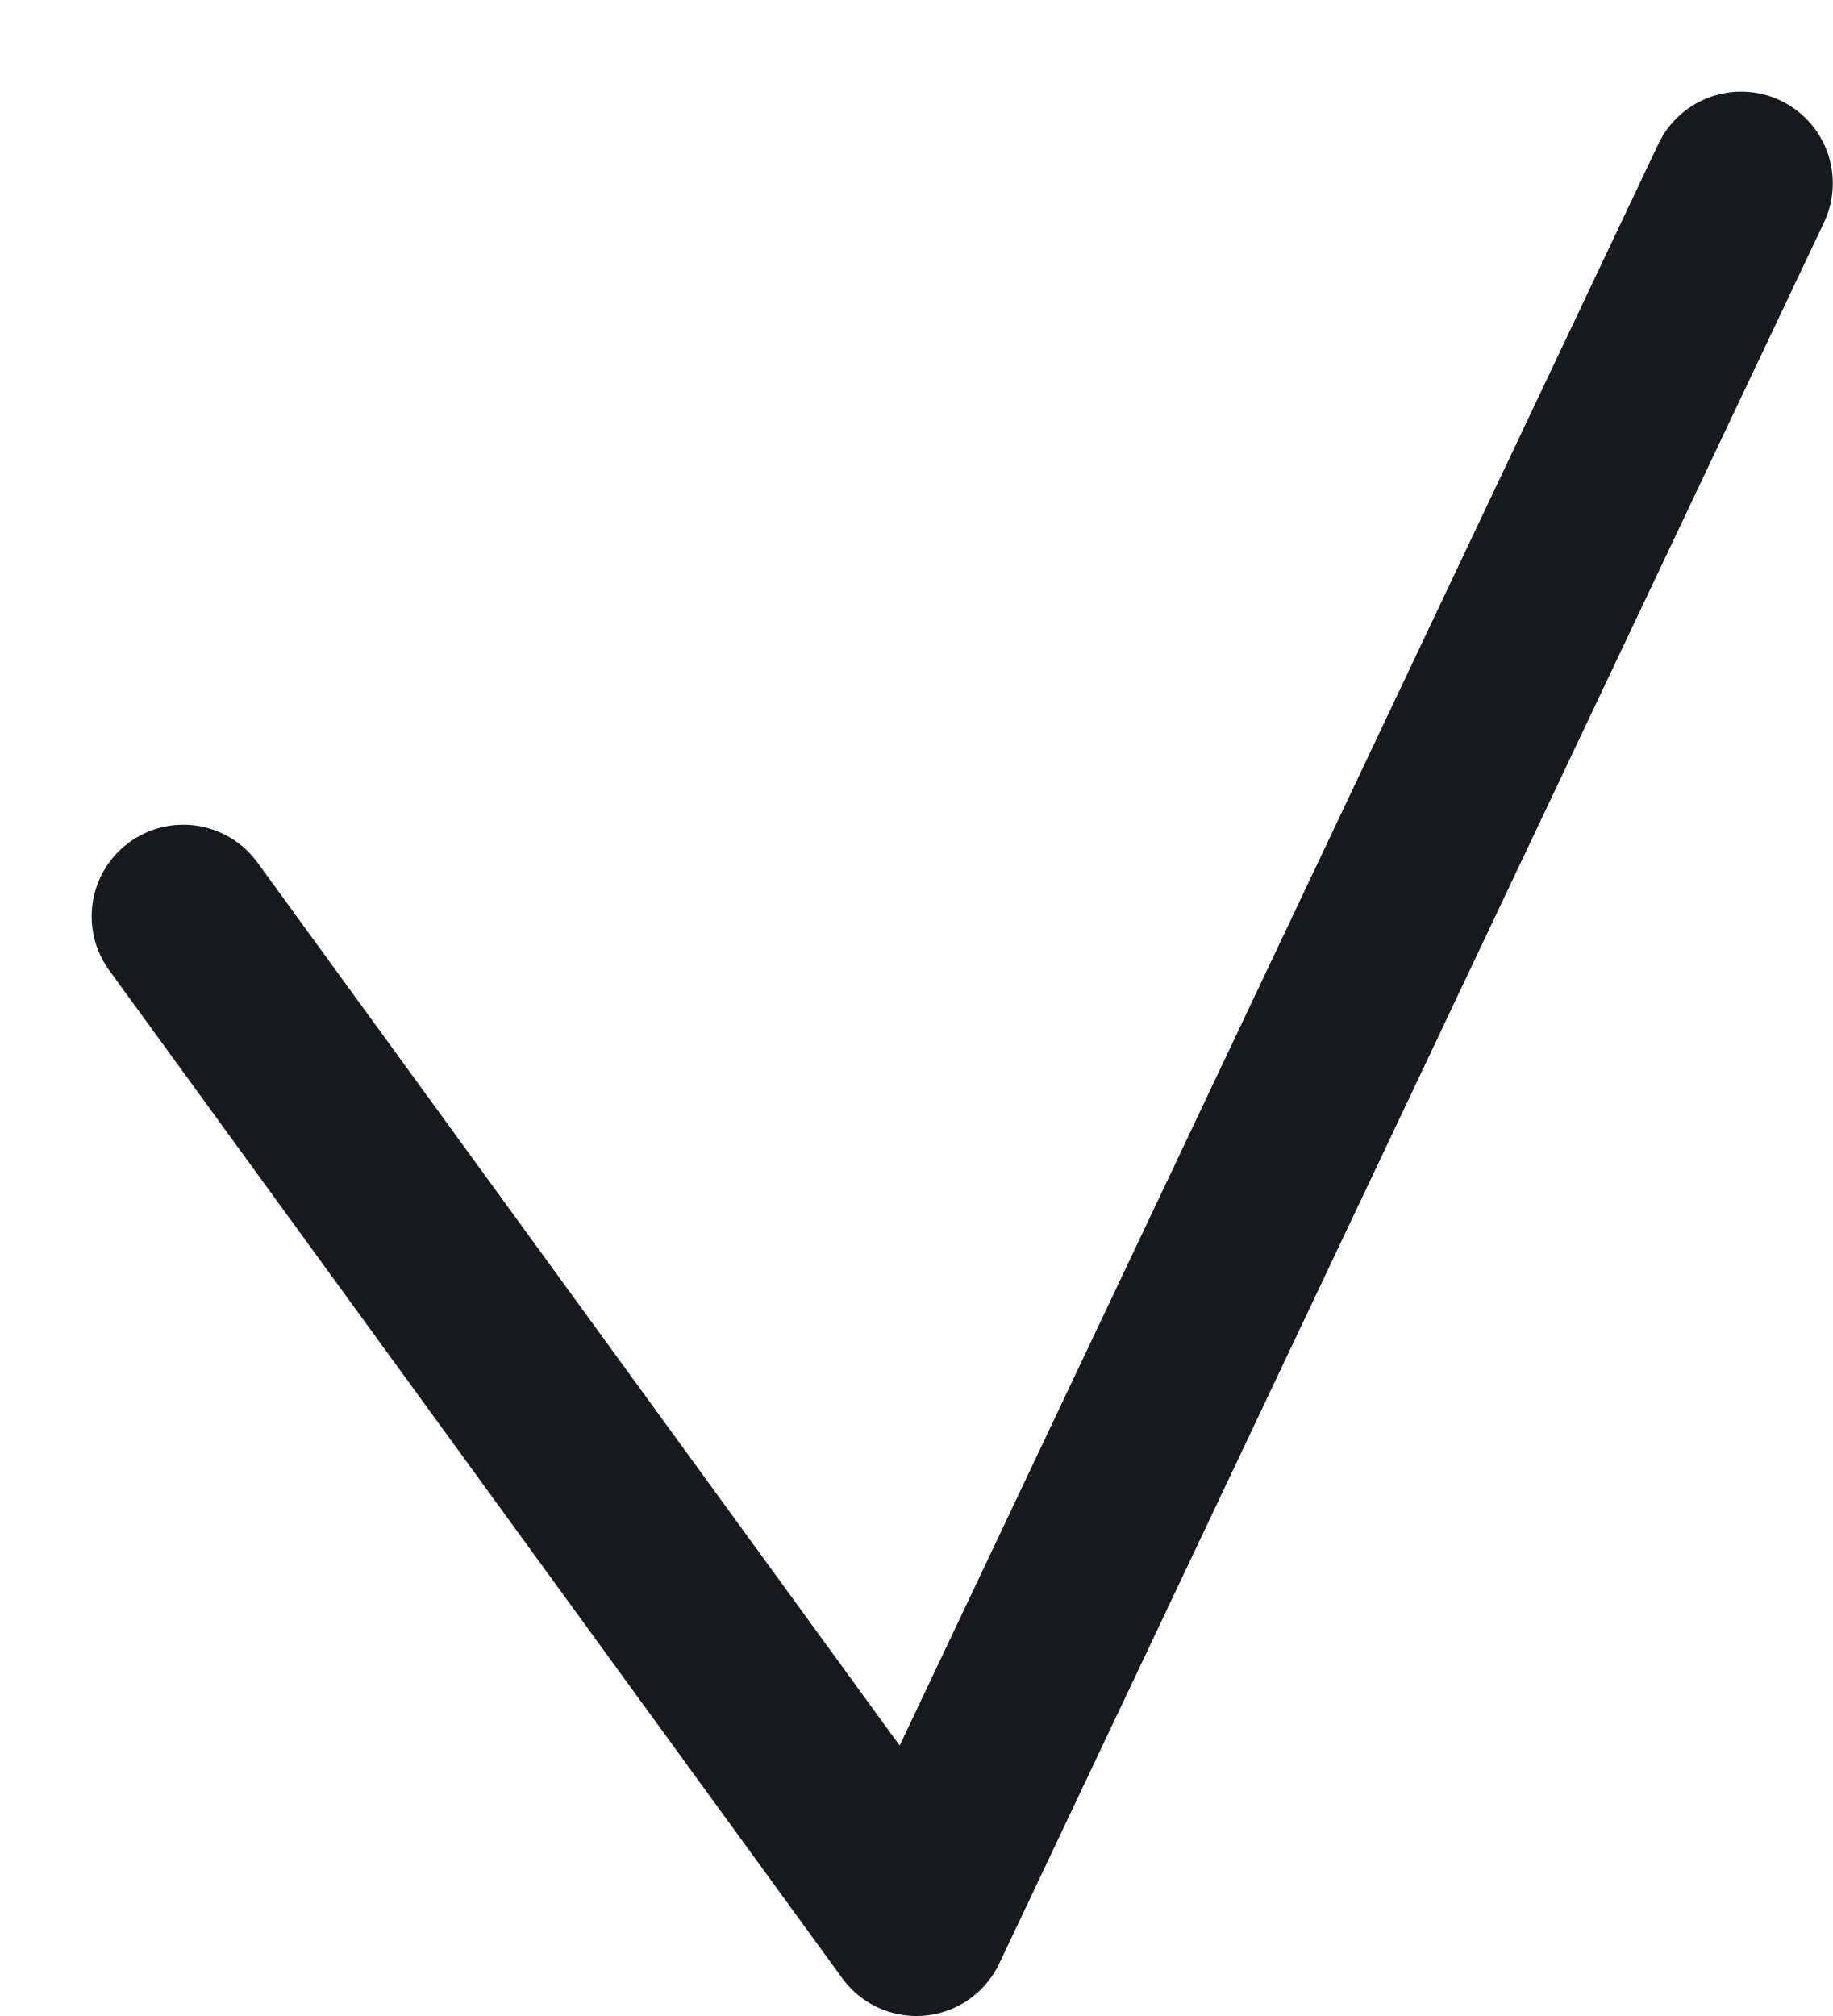
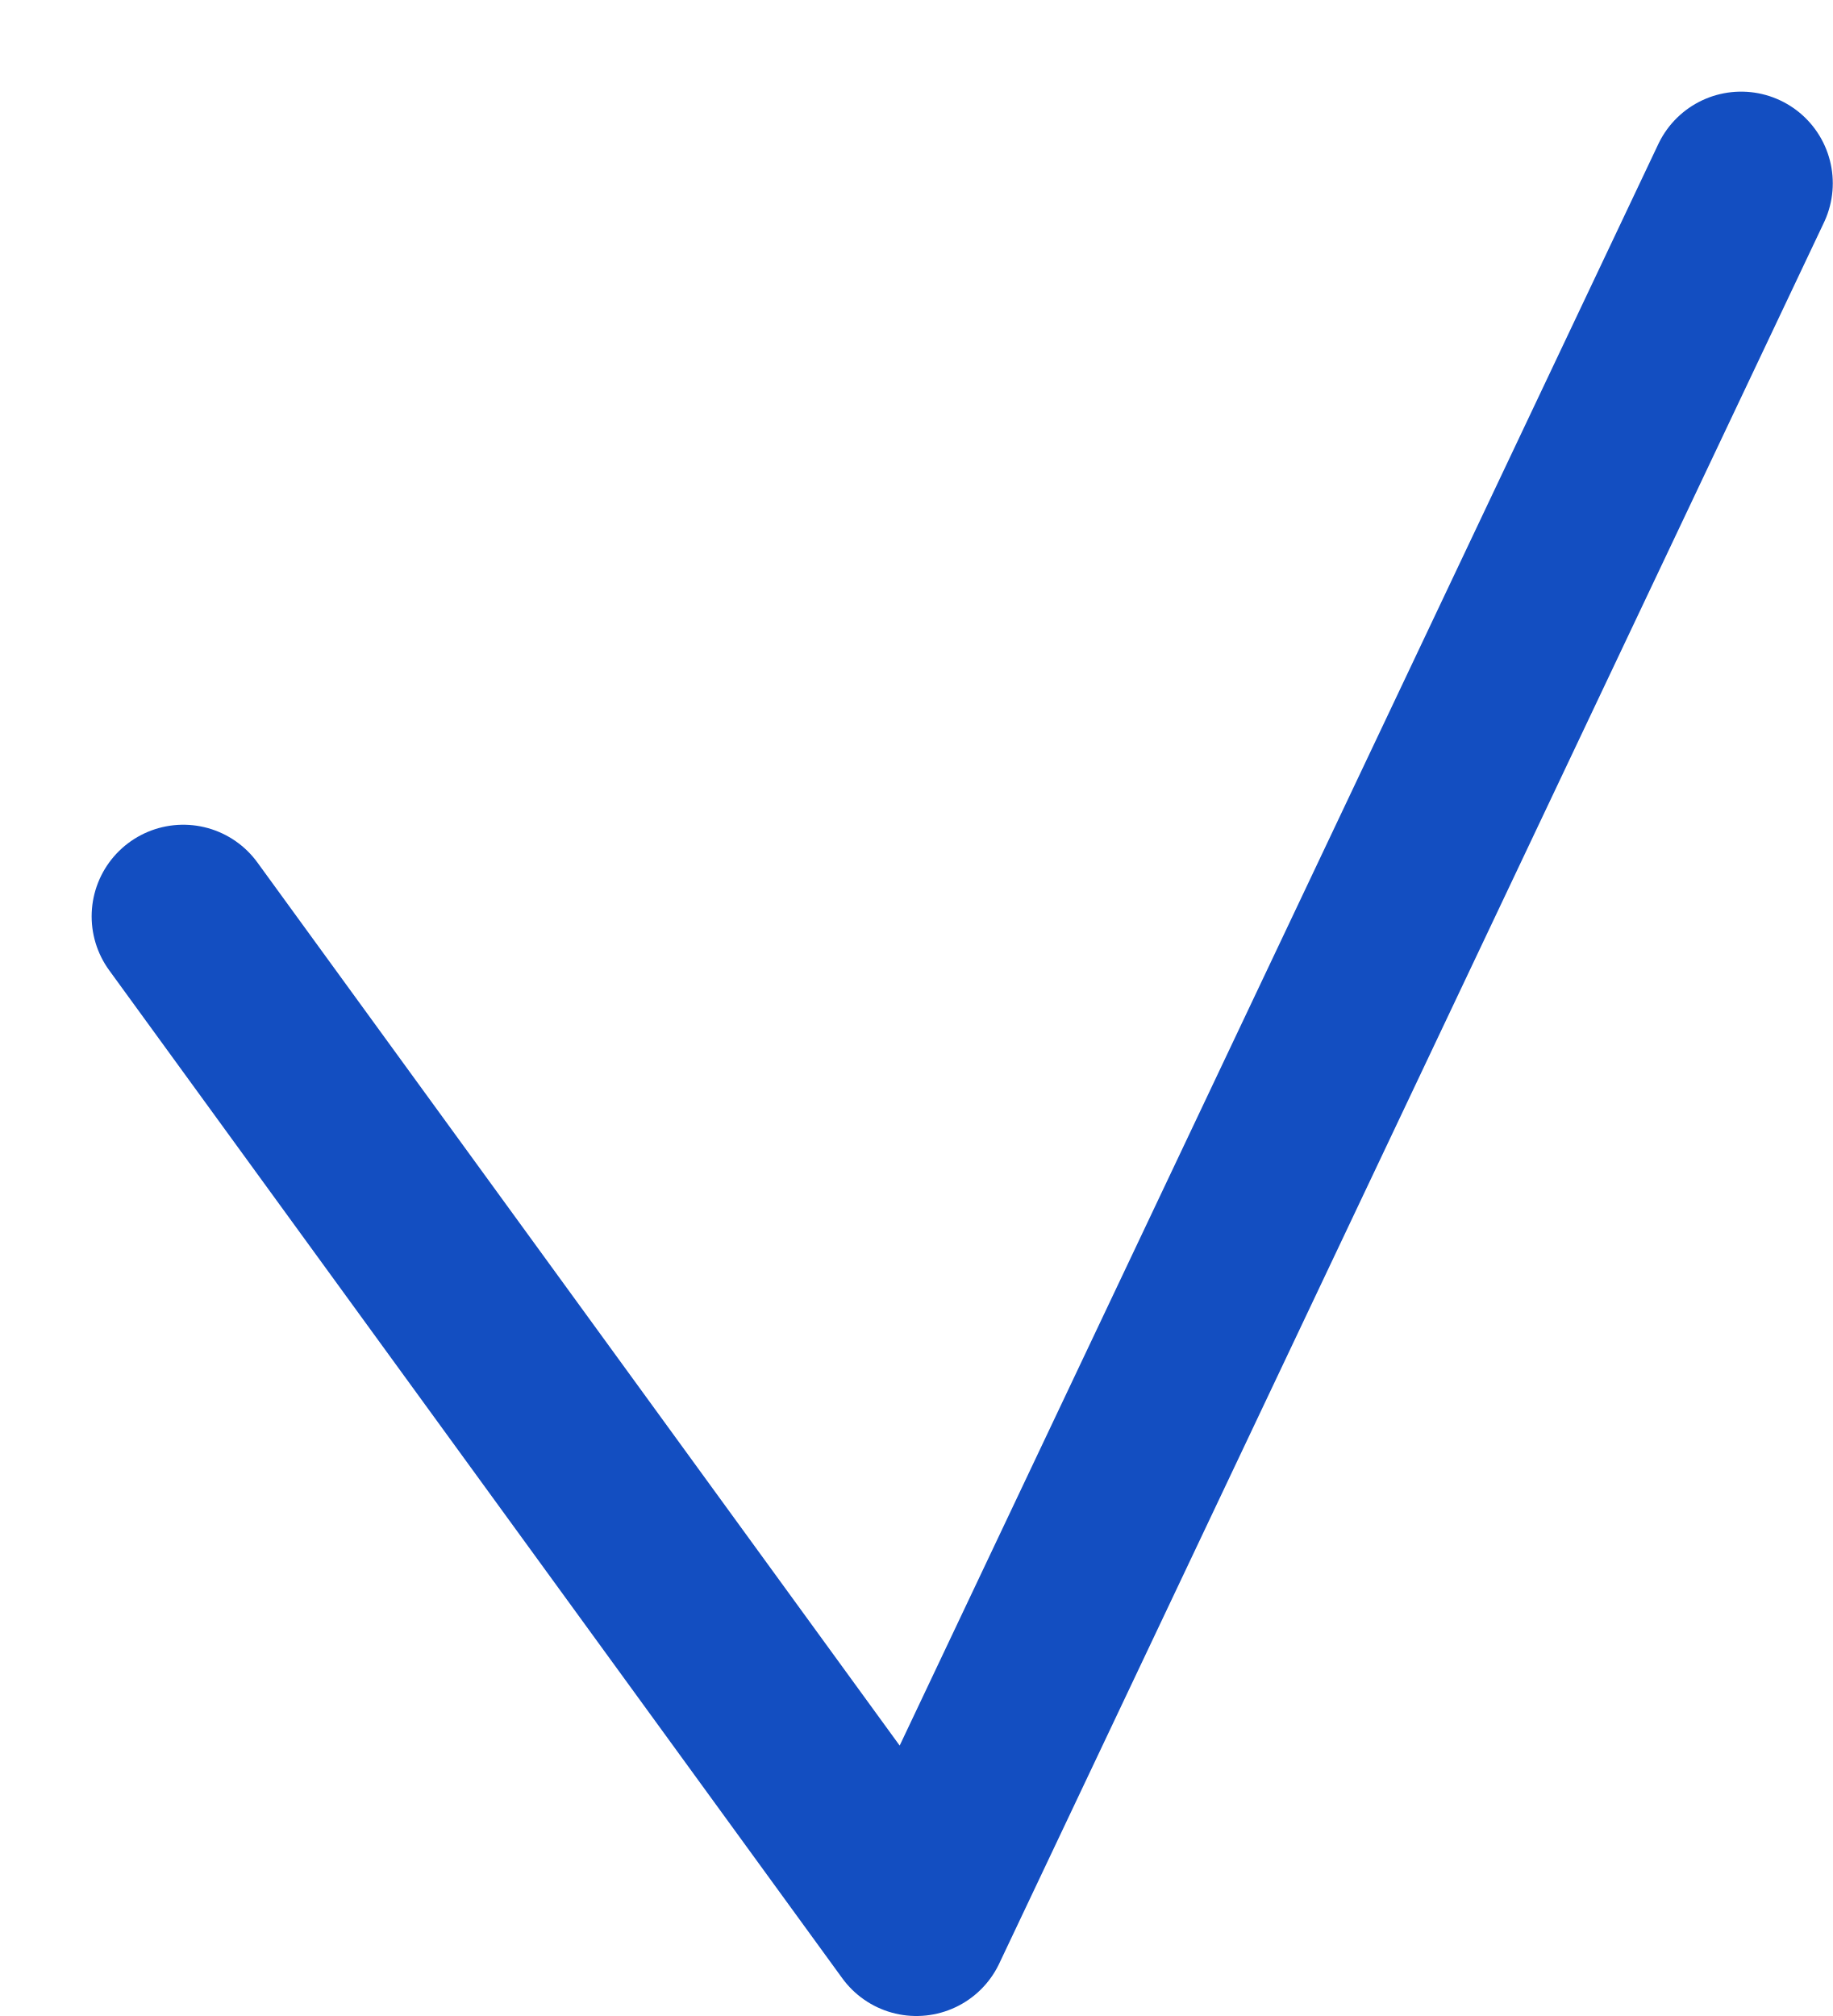
<svg xmlns="http://www.w3.org/2000/svg" width="10" height="11" viewBox="0 0 10 11" fill="none">
-   <path d="M1 5L5 10.5L9.5 1" stroke="#16191D" stroke-linecap="round" stroke-linejoin="round" />
+   <path d="M1 5L5 10.5L9.5 1" stroke="#134EC1" stroke-linecap="round" stroke-linejoin="round" />
</svg>
